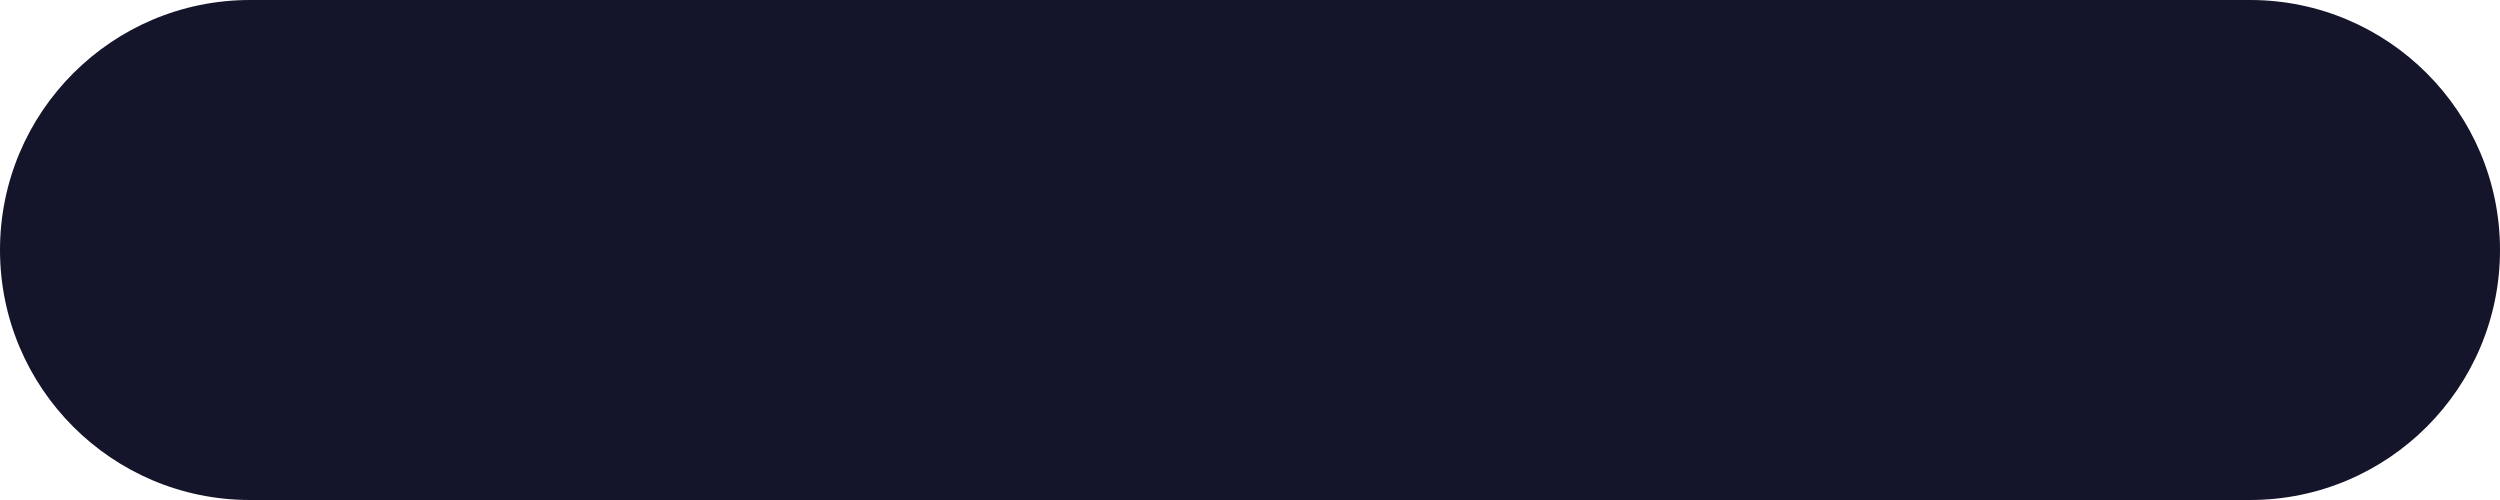
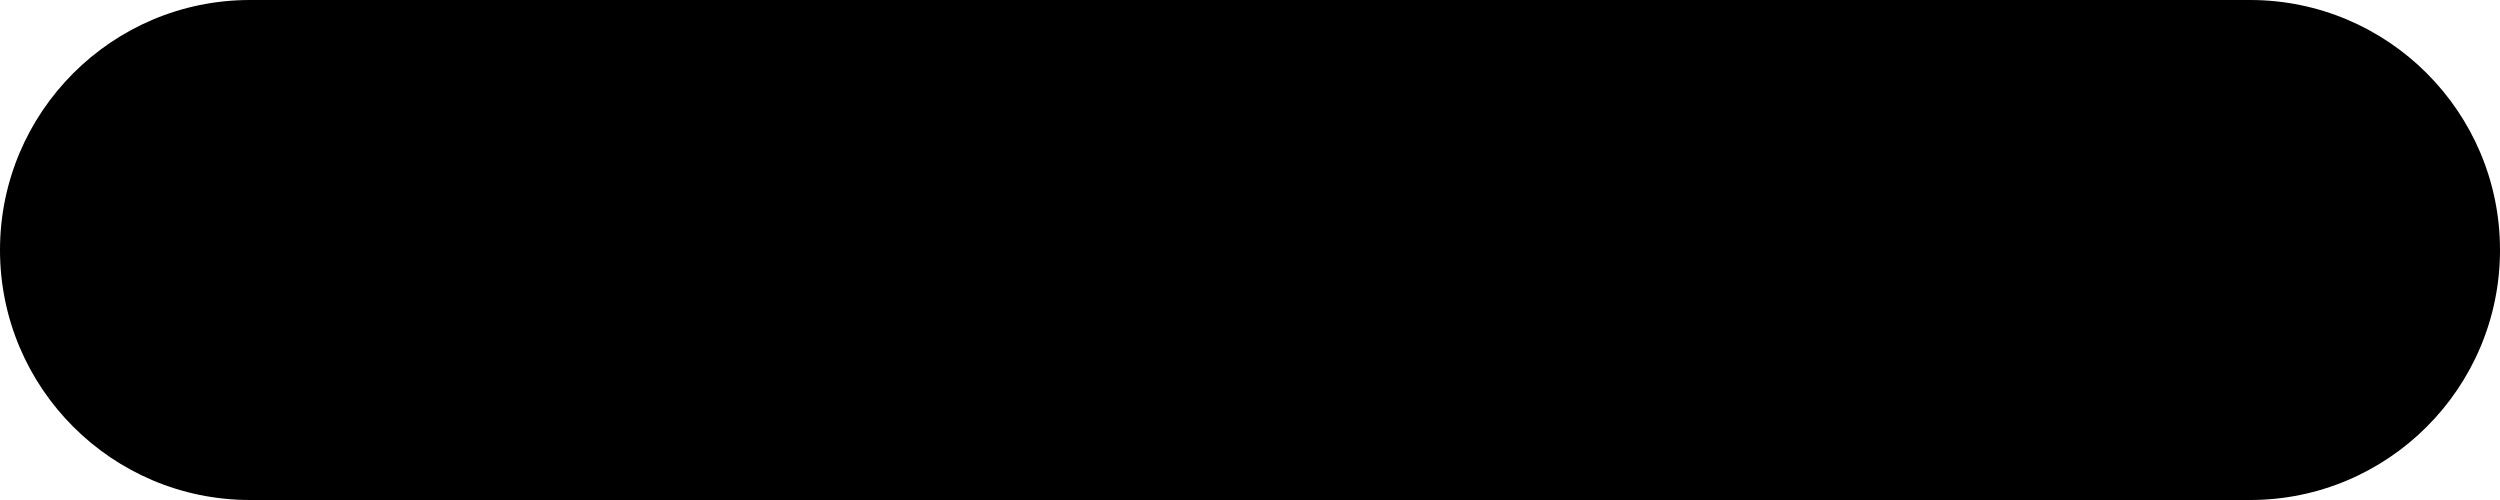
<svg xmlns="http://www.w3.org/2000/svg" width="10" height="2" viewBox="0 0 10 2" fill="none">
-   <path d="M1 0C0.448 0 0 0.448 0 1C0 1.552 0.448 2 1 2V0ZM9 2C9.552 2 10 1.552 10 1C10 0.448 9.552 0 9 0V2ZM1 2H9V0H1V2Z" fill="#14142B" />
+   <path d="M1 0C0.448 0 0 0.448 0 1C0 1.552 0.448 2 1 2V0ZM9 2C9.552 2 10 1.552 10 1C10 0.448 9.552 0 9 0V2ZM1 2H9V0H1V2Z" fill="currentColor" />
</svg>
